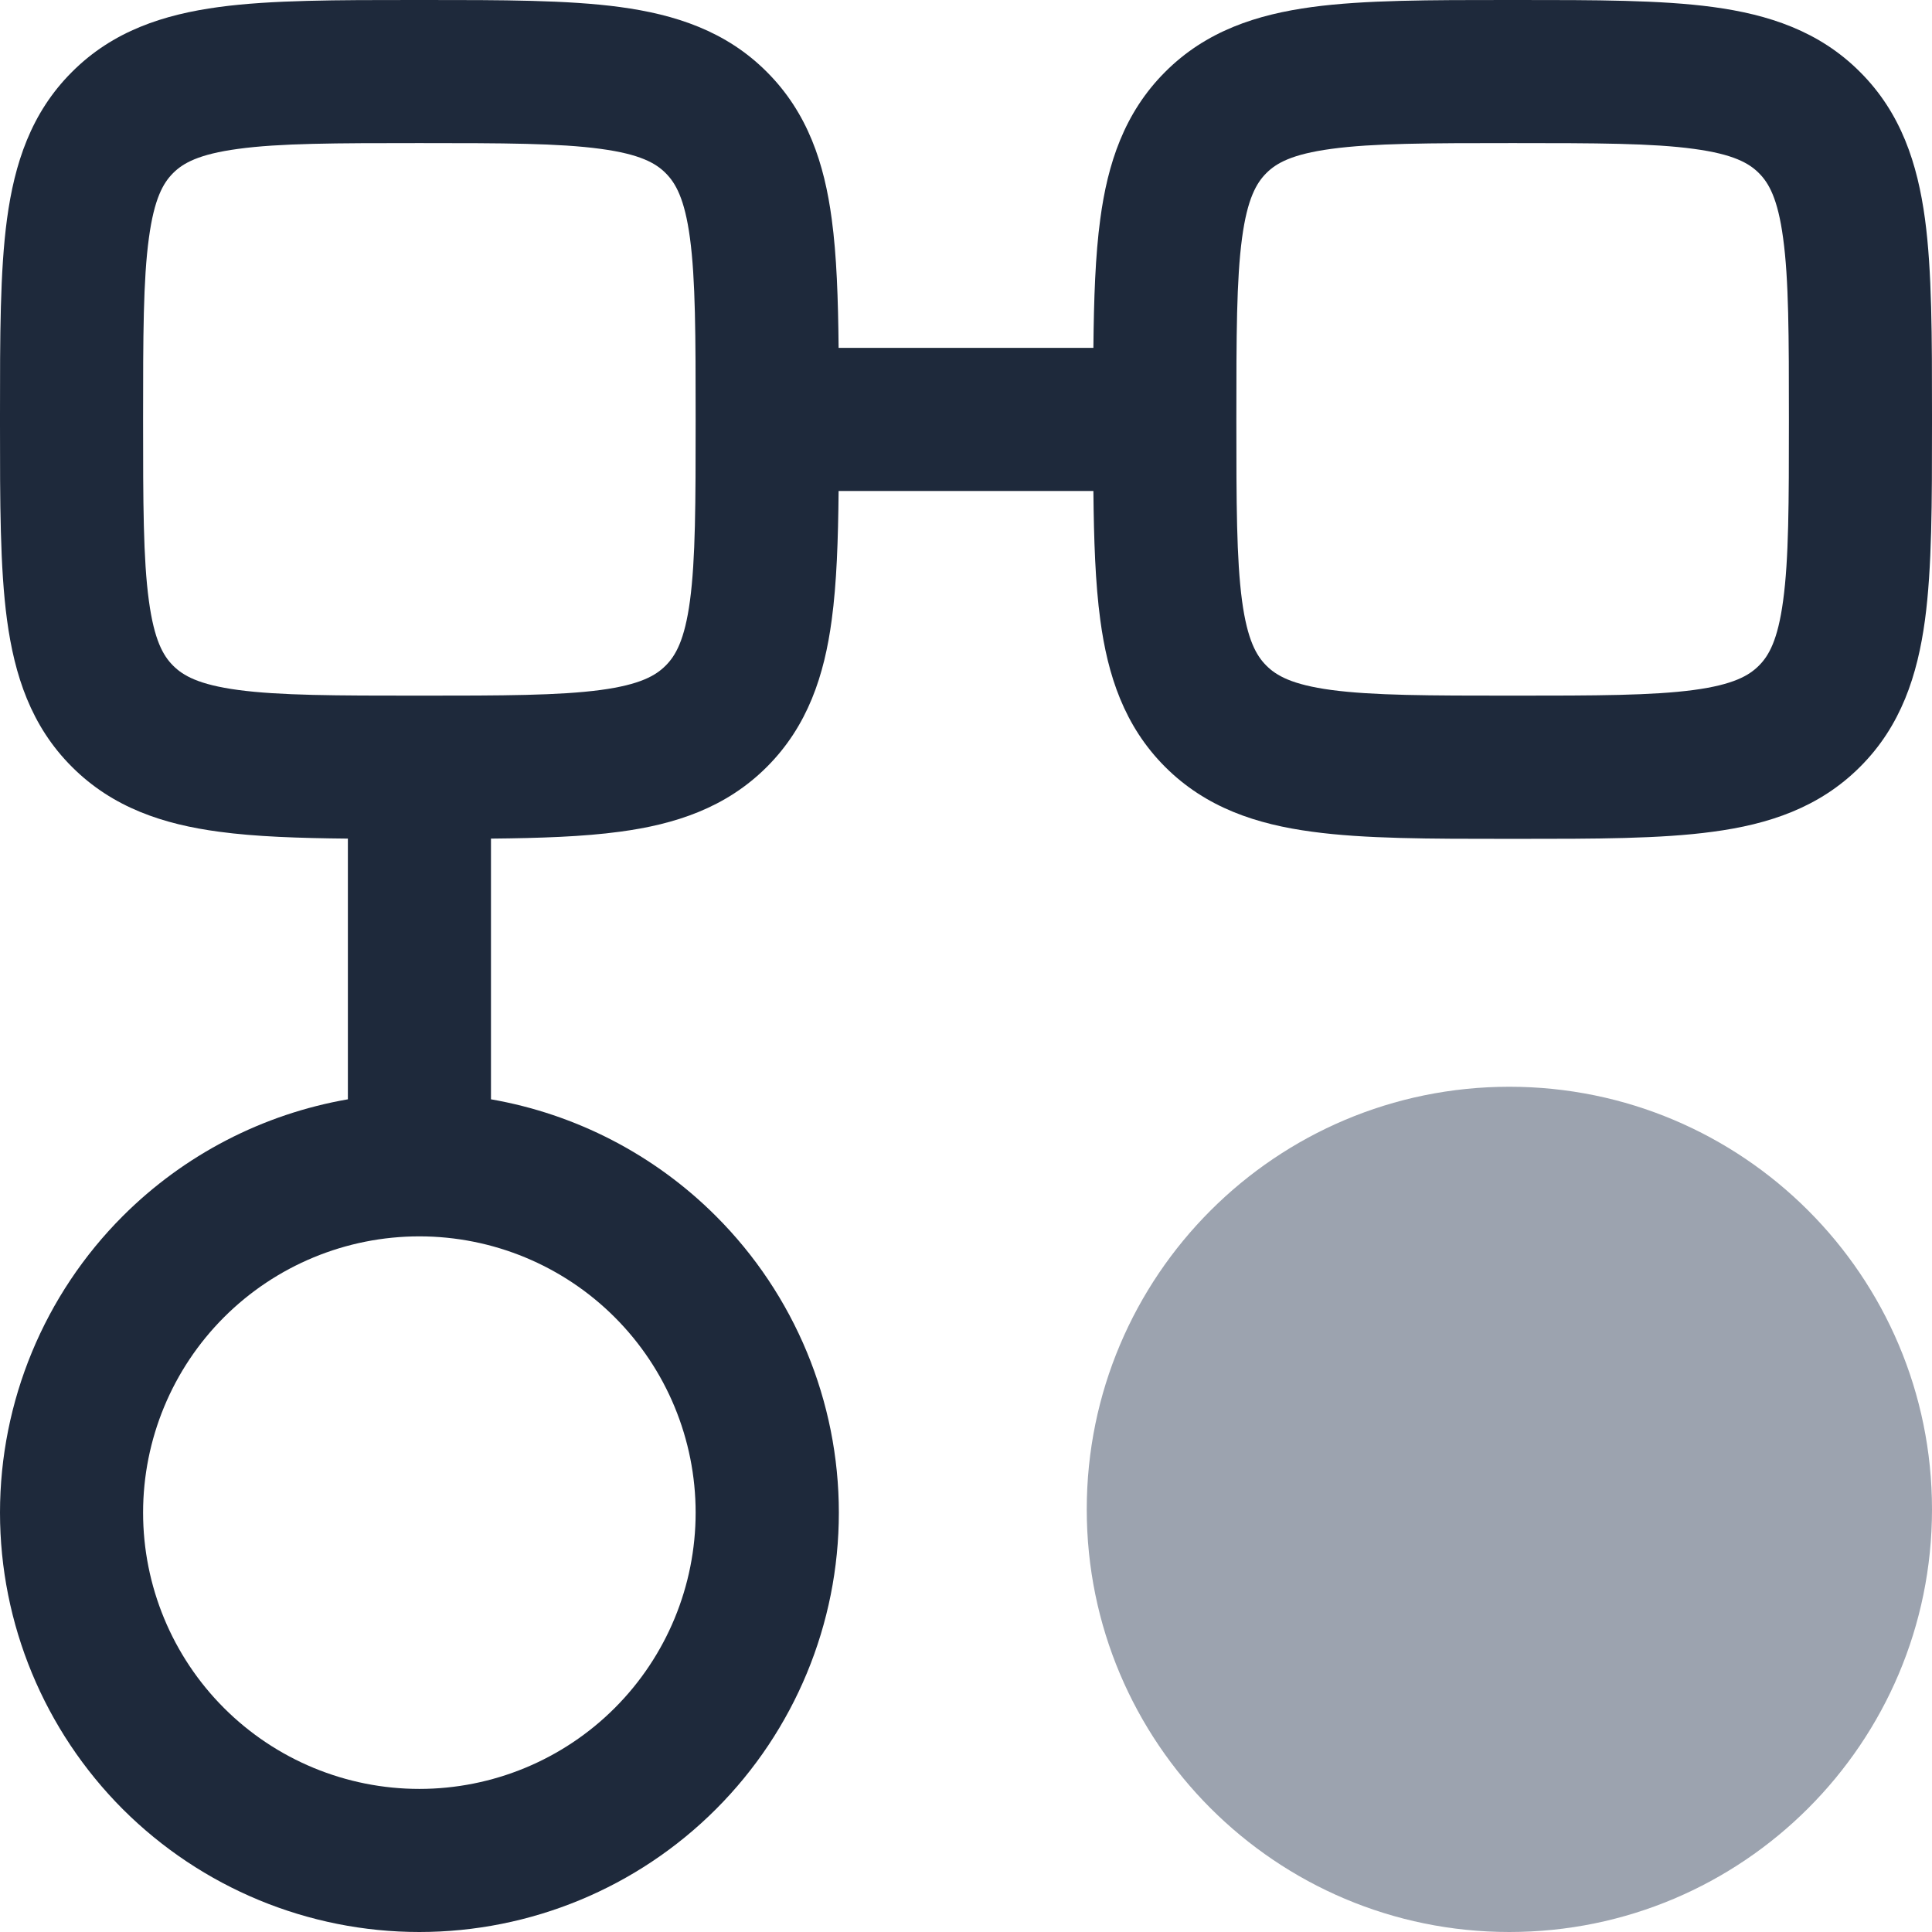
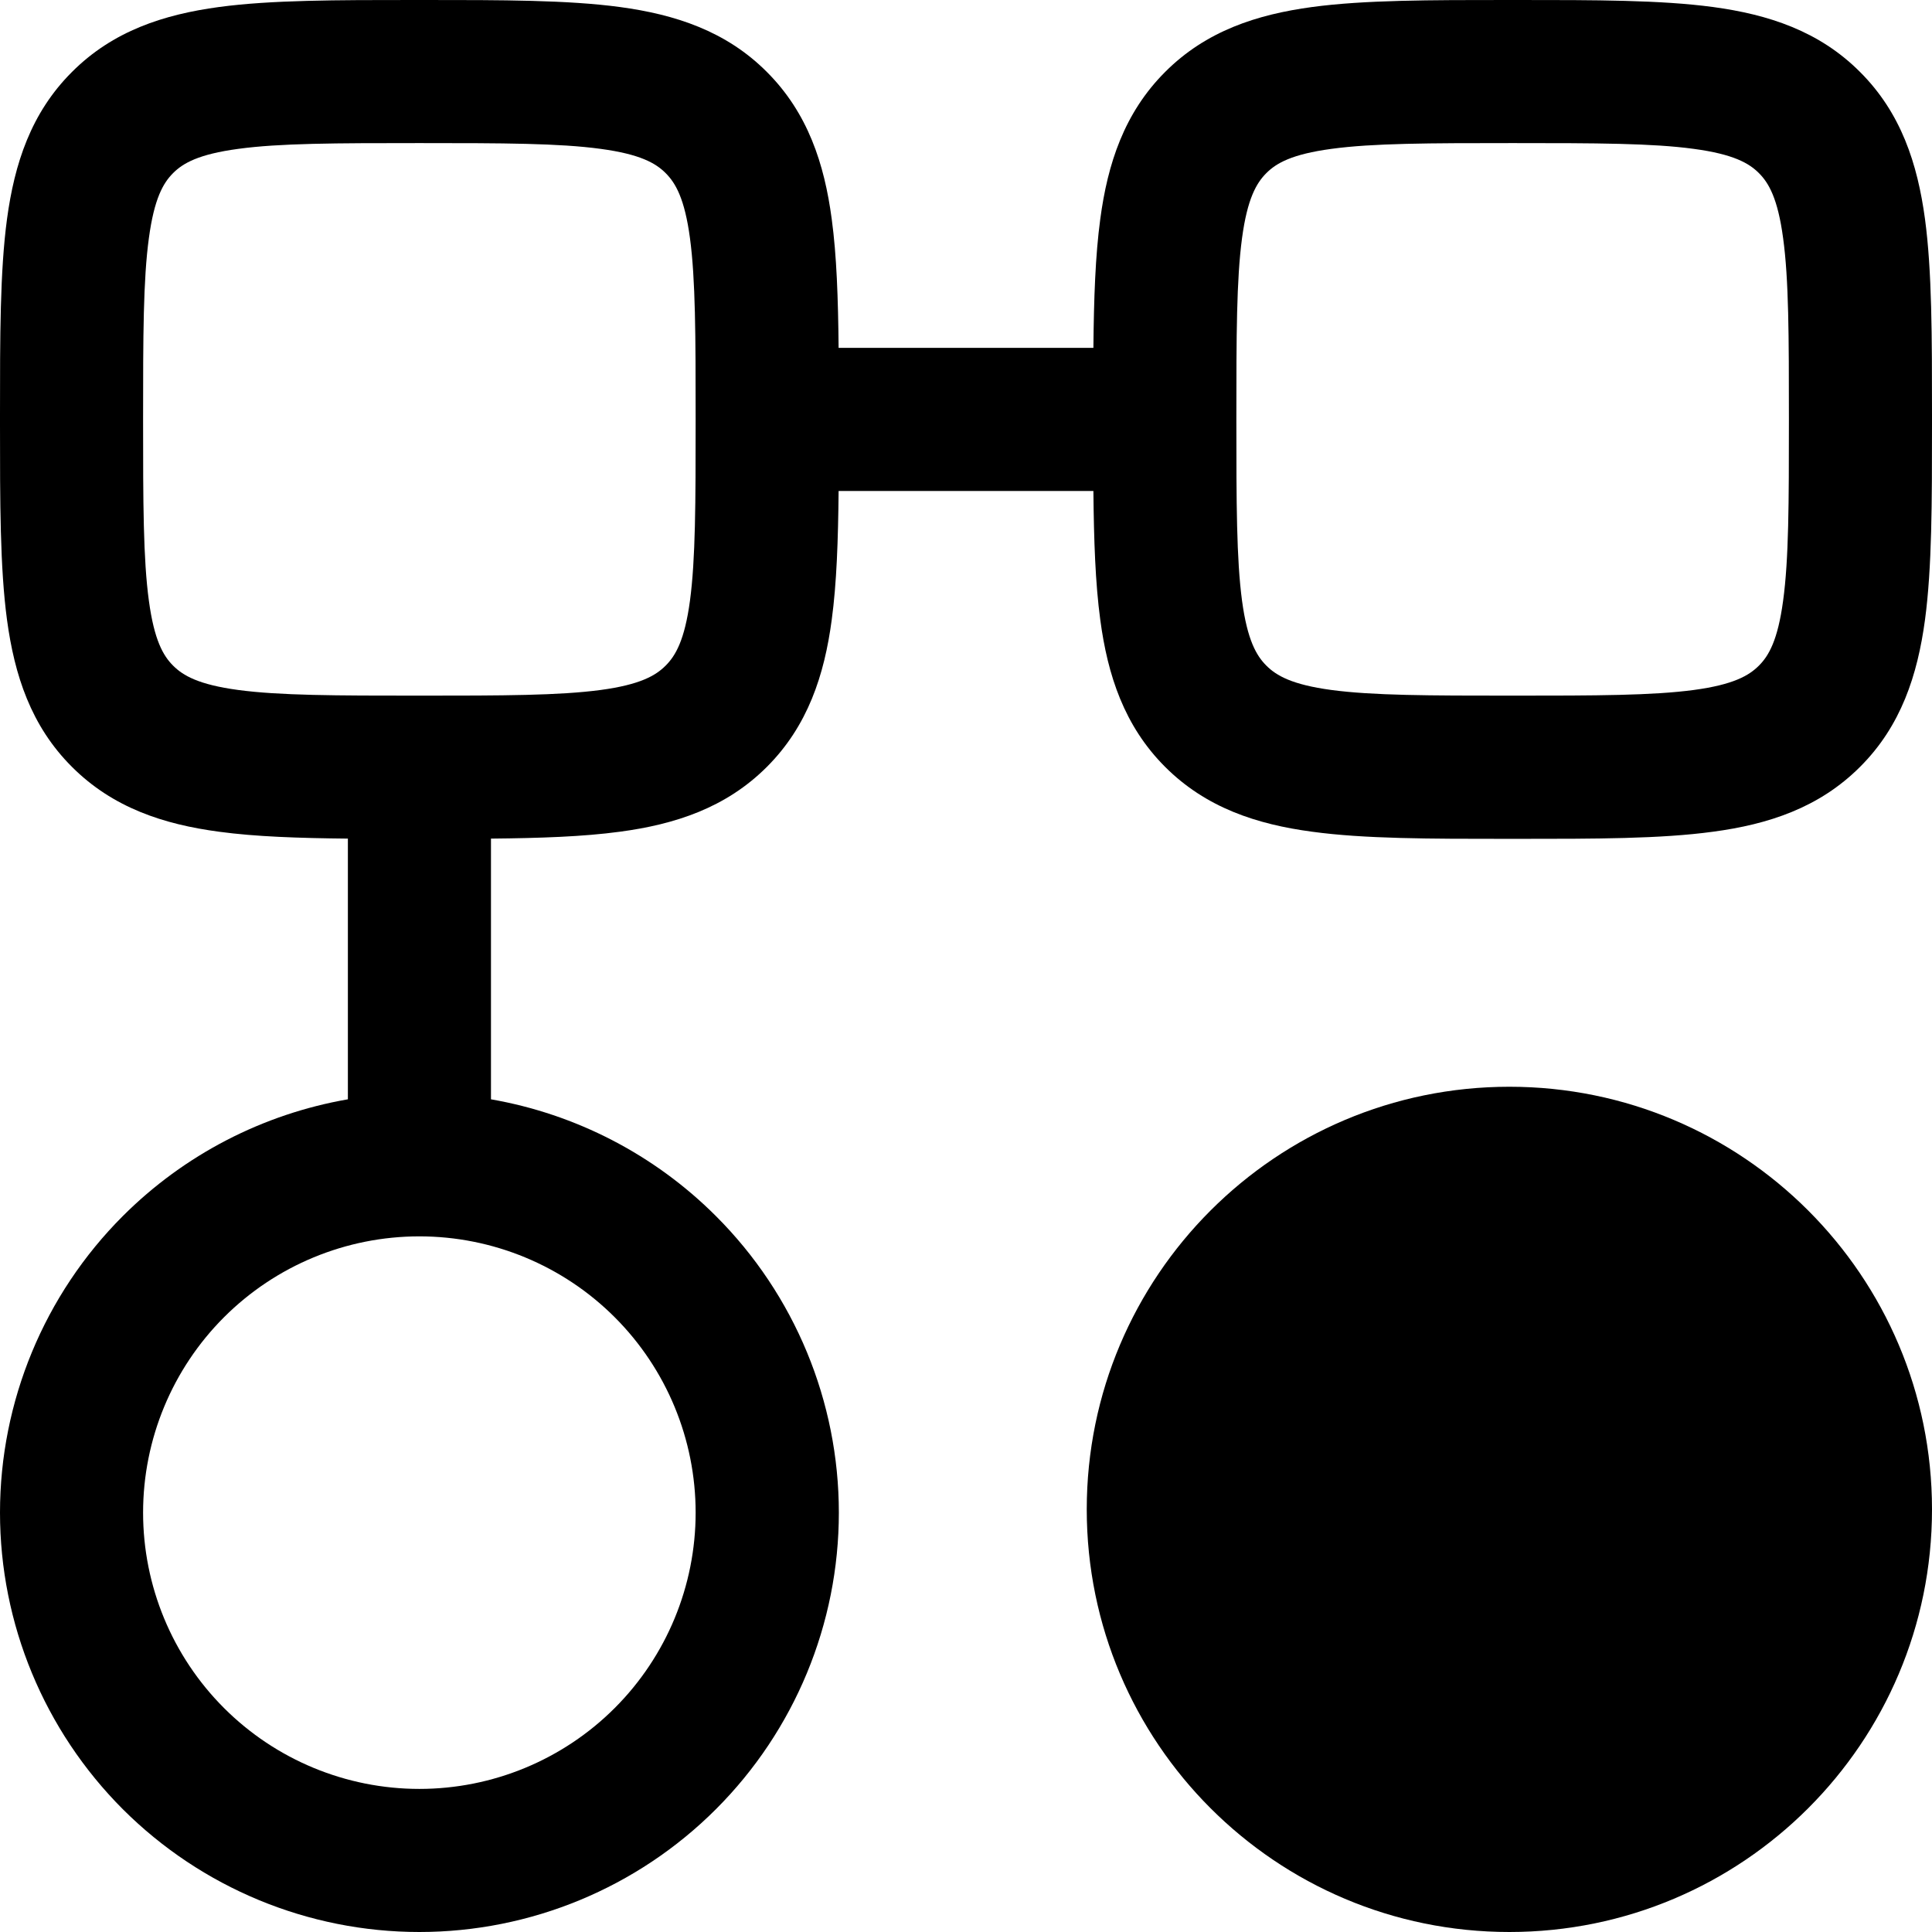
<svg xmlns="http://www.w3.org/2000/svg" width="16" height="16" viewBox="0 0 16 16" fill="none">
-   <rect x="9" y="9" width="7" height="7" rx="3.5" fill="#9CA3AF" />
-   <path fill-rule="evenodd" clip-rule="evenodd" d="M3.473 14.815C4.08 14.815 4.662 14.574 5.091 14.145C5.52 13.716 5.761 13.134 5.761 12.527C5.761 11.92 5.52 11.338 5.091 10.909C4.662 10.48 4.08 10.239 3.473 10.239C2.866 10.239 2.284 10.48 1.855 10.909C1.426 11.338 1.185 11.92 1.185 12.527C1.185 13.134 1.426 13.716 1.855 14.145C2.284 14.574 2.866 14.815 3.473 14.815ZM5.929 14.983C5.278 15.634 4.394 16 3.473 16C2.552 16 1.669 15.634 1.017 14.983C0.366 14.331 2.34195e-06 13.448 2.42248e-06 12.527C2.50301e-06 11.606 0.366 10.722 1.017 10.071C1.527 9.561 2.179 9.226 2.881 9.104L2.881 6.945C2.473 6.941 2.116 6.929 1.814 6.888C1.356 6.827 0.935 6.69 0.596 6.351C0.256 6.012 0.12 5.591 0.058 5.133C-4.30465e-05 4.701 -2.22772e-05 4.158 1.32662e-06 3.514L1.3337e-06 3.433C-2.21575e-05 2.788 -4.28318e-05 2.246 0.058 1.814C0.12 1.356 0.256 0.935 0.596 0.596C0.935 0.256 1.356 0.12 1.814 0.058C2.246 -4.05272e-05 2.788 -1.88161e-05 3.433 4.78777e-06L3.514 4.79486e-06C4.158 -1.86963e-05 4.701 -4.03126e-05 5.133 0.058C5.591 0.12 6.012 0.256 6.351 0.596C6.69 0.935 6.827 1.356 6.888 1.814C6.929 2.116 6.941 2.473 6.945 2.881L9.055 2.881C9.059 2.473 9.071 2.116 9.112 1.814C9.173 1.356 9.31 0.935 9.649 0.596C9.988 0.256 10.409 0.12 10.867 0.058C11.299 -3.97357e-05 11.842 -1.80246e-05 12.486 5.57925e-06L12.567 5.58634e-06C13.212 -1.79048e-05 13.754 -3.95211e-05 14.186 0.058C14.644 0.12 15.065 0.256 15.404 0.596C15.744 0.935 15.88 1.356 15.942 1.814C16 2.246 16 2.788 16 3.433L16 3.514C16 4.158 16 4.701 15.942 5.133C15.88 5.591 15.744 6.012 15.404 6.351C15.065 6.69 14.644 6.827 14.186 6.888C13.754 6.947 13.212 6.947 12.567 6.947L12.486 6.947C11.842 6.947 11.299 6.947 10.867 6.888C10.409 6.827 9.988 6.69 9.649 6.351C9.31 6.012 9.173 5.591 9.112 5.133C9.071 4.83 9.059 4.474 9.055 4.066L6.945 4.066C6.941 4.474 6.929 4.83 6.888 5.133C6.827 5.591 6.69 6.012 6.351 6.351C6.012 6.69 5.591 6.827 5.133 6.888C4.83 6.929 4.474 6.941 4.066 6.945L4.066 9.104C4.767 9.226 5.419 9.561 5.929 10.071C6.581 10.722 6.947 11.606 6.947 12.527C6.947 13.448 6.581 14.331 5.929 14.983ZM14.028 5.714C14.355 5.67 14.484 5.595 14.566 5.513L14.567 5.512C14.649 5.43 14.723 5.301 14.767 4.975C14.814 4.631 14.815 4.169 14.815 3.473C14.815 2.777 14.814 2.315 14.767 1.972C14.723 1.645 14.649 1.516 14.567 1.434L14.566 1.433C14.484 1.351 14.355 1.277 14.028 1.233C13.685 1.186 13.223 1.185 12.527 1.185C11.831 1.185 11.369 1.186 11.025 1.233C10.699 1.277 10.57 1.351 10.488 1.433L10.487 1.434C10.405 1.516 10.33 1.645 10.286 1.972C10.24 2.315 10.239 2.777 10.239 3.473C10.239 4.169 10.24 4.631 10.286 4.975C10.33 5.301 10.405 5.43 10.487 5.512L10.488 5.513C10.57 5.595 10.699 5.67 11.025 5.714C11.369 5.76 11.831 5.761 12.527 5.761C13.223 5.761 13.685 5.76 14.028 5.714ZM4.975 5.714C5.301 5.67 5.43 5.595 5.512 5.513L5.513 5.512C5.595 5.43 5.67 5.301 5.714 4.975C5.76 4.631 5.761 4.169 5.761 3.473C5.761 2.777 5.76 2.315 5.714 1.972C5.67 1.645 5.595 1.516 5.513 1.434L5.512 1.433C5.43 1.351 5.301 1.277 4.975 1.233C4.631 1.186 4.169 1.185 3.473 1.185C2.777 1.185 2.315 1.186 1.972 1.233C1.645 1.277 1.516 1.351 1.434 1.433L1.433 1.434C1.351 1.516 1.277 1.645 1.233 1.972C1.186 2.315 1.185 2.777 1.185 3.473C1.185 4.169 1.186 4.631 1.233 4.975C1.277 5.301 1.351 5.43 1.433 5.512L1.434 5.513C1.516 5.595 1.645 5.67 1.972 5.714C2.315 5.76 2.777 5.761 3.473 5.761C4.169 5.761 4.631 5.76 4.975 5.714Z" fill="#1E293B" />
+   <rect x="9" y="9" width="7" height="7" rx="3.5" fill="currentColor" class="opacity-50" />
+   <path fill-rule="evenodd" clip-rule="evenodd" d="M3.473 14.815C4.08 14.815 4.662 14.574 5.091 14.145C5.52 13.716 5.761 13.134 5.761 12.527C5.761 11.92 5.52 11.338 5.091 10.909C4.662 10.48 4.08 10.239 3.473 10.239C2.866 10.239 2.284 10.48 1.855 10.909C1.426 11.338 1.185 11.92 1.185 12.527C1.185 13.134 1.426 13.716 1.855 14.145C2.284 14.574 2.866 14.815 3.473 14.815ZM5.929 14.983C5.278 15.634 4.394 16 3.473 16C2.552 16 1.669 15.634 1.017 14.983C0.366 14.331 2.34195e-06 13.448 2.42248e-06 12.527C2.50301e-06 11.606 0.366 10.722 1.017 10.071C1.527 9.561 2.179 9.226 2.881 9.104L2.881 6.945C2.473 6.941 2.116 6.929 1.814 6.888C1.356 6.827 0.935 6.69 0.596 6.351C0.256 6.012 0.12 5.591 0.058 5.133C-4.30465e-05 4.701 -2.22772e-05 4.158 1.32662e-06 3.514L1.3337e-06 3.433C-2.21575e-05 2.788 -4.28318e-05 2.246 0.058 1.814C0.12 1.356 0.256 0.935 0.596 0.596C0.935 0.256 1.356 0.12 1.814 0.058C2.246 -4.05272e-05 2.788 -1.88161e-05 3.433 4.78777e-06L3.514 4.79486e-06C4.158 -1.86963e-05 4.701 -4.03126e-05 5.133 0.058C5.591 0.12 6.012 0.256 6.351 0.596C6.69 0.935 6.827 1.356 6.888 1.814C6.929 2.116 6.941 2.473 6.945 2.881L9.055 2.881C9.059 2.473 9.071 2.116 9.112 1.814C9.173 1.356 9.31 0.935 9.649 0.596C9.988 0.256 10.409 0.12 10.867 0.058C11.299 -3.97357e-05 11.842 -1.80246e-05 12.486 5.57925e-06L12.567 5.58634e-06C13.212 -1.79048e-05 13.754 -3.95211e-05 14.186 0.058C14.644 0.12 15.065 0.256 15.404 0.596C15.744 0.935 15.88 1.356 15.942 1.814C16 2.246 16 2.788 16 3.433L16 3.514C16 4.158 16 4.701 15.942 5.133C15.88 5.591 15.744 6.012 15.404 6.351C15.065 6.69 14.644 6.827 14.186 6.888C13.754 6.947 13.212 6.947 12.567 6.947L12.486 6.947C11.842 6.947 11.299 6.947 10.867 6.888C10.409 6.827 9.988 6.69 9.649 6.351C9.31 6.012 9.173 5.591 9.112 5.133C9.071 4.83 9.059 4.474 9.055 4.066L6.945 4.066C6.941 4.474 6.929 4.83 6.888 5.133C6.827 5.591 6.69 6.012 6.351 6.351C6.012 6.69 5.591 6.827 5.133 6.888C4.83 6.929 4.474 6.941 4.066 6.945L4.066 9.104C4.767 9.226 5.419 9.561 5.929 10.071C6.581 10.722 6.947 11.606 6.947 12.527C6.947 13.448 6.581 14.331 5.929 14.983ZM14.028 5.714C14.355 5.67 14.484 5.595 14.566 5.513L14.567 5.512C14.649 5.43 14.723 5.301 14.767 4.975C14.814 4.631 14.815 4.169 14.815 3.473C14.815 2.777 14.814 2.315 14.767 1.972C14.723 1.645 14.649 1.516 14.567 1.434L14.566 1.433C14.484 1.351 14.355 1.277 14.028 1.233C13.685 1.186 13.223 1.185 12.527 1.185C11.831 1.185 11.369 1.186 11.025 1.233C10.699 1.277 10.57 1.351 10.488 1.433L10.487 1.434C10.405 1.516 10.33 1.645 10.286 1.972C10.24 2.315 10.239 2.777 10.239 3.473C10.239 4.169 10.24 4.631 10.286 4.975C10.33 5.301 10.405 5.43 10.487 5.512L10.488 5.513C10.57 5.595 10.699 5.67 11.025 5.714C11.369 5.76 11.831 5.761 12.527 5.761C13.223 5.761 13.685 5.76 14.028 5.714ZM4.975 5.714C5.301 5.67 5.43 5.595 5.512 5.513L5.513 5.512C5.595 5.43 5.67 5.301 5.714 4.975C5.76 4.631 5.761 4.169 5.761 3.473C5.761 2.777 5.76 2.315 5.714 1.972C5.67 1.645 5.595 1.516 5.513 1.434L5.512 1.433C5.43 1.351 5.301 1.277 4.975 1.233C4.631 1.186 4.169 1.185 3.473 1.185C2.777 1.185 2.315 1.186 1.972 1.233C1.645 1.277 1.516 1.351 1.434 1.433L1.433 1.434C1.351 1.516 1.277 1.645 1.233 1.972C1.186 2.315 1.185 2.777 1.185 3.473C1.185 4.169 1.186 4.631 1.233 4.975C1.277 5.301 1.351 5.43 1.433 5.512L1.434 5.513C1.516 5.595 1.645 5.67 1.972 5.714C2.315 5.76 2.777 5.761 3.473 5.761C4.169 5.761 4.631 5.76 4.975 5.714Z" fill="currentColor" />
</svg>
